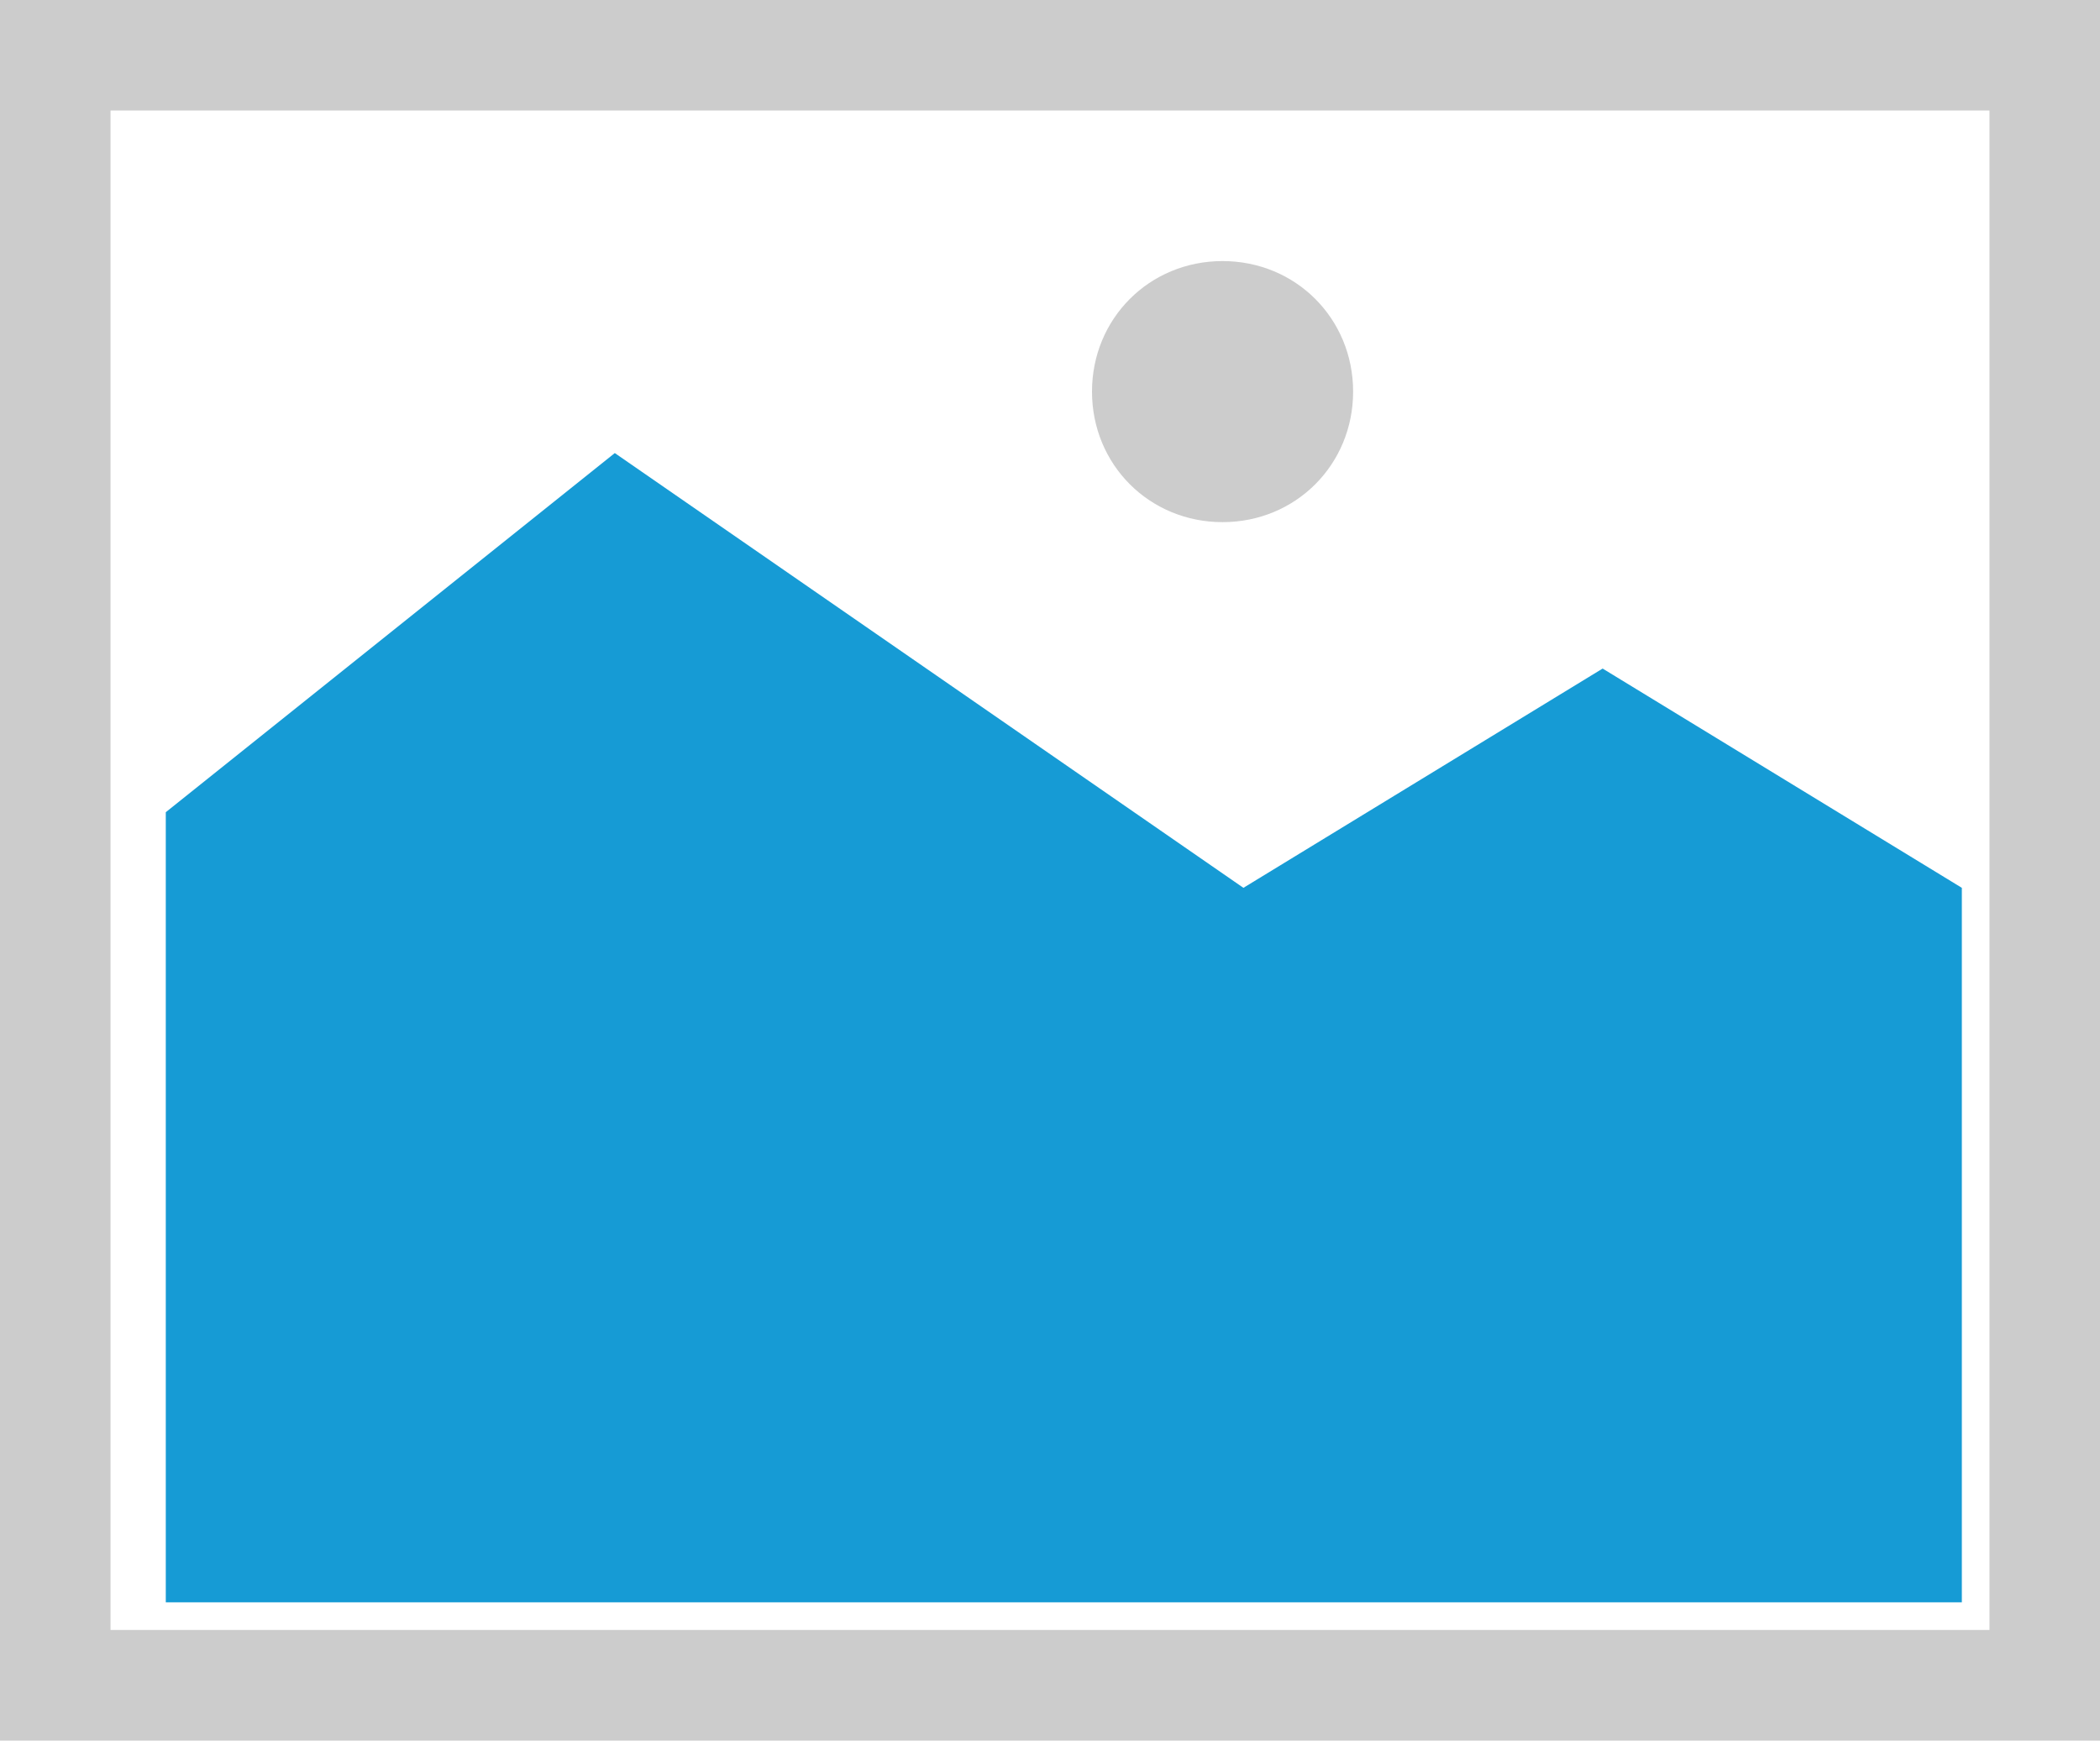
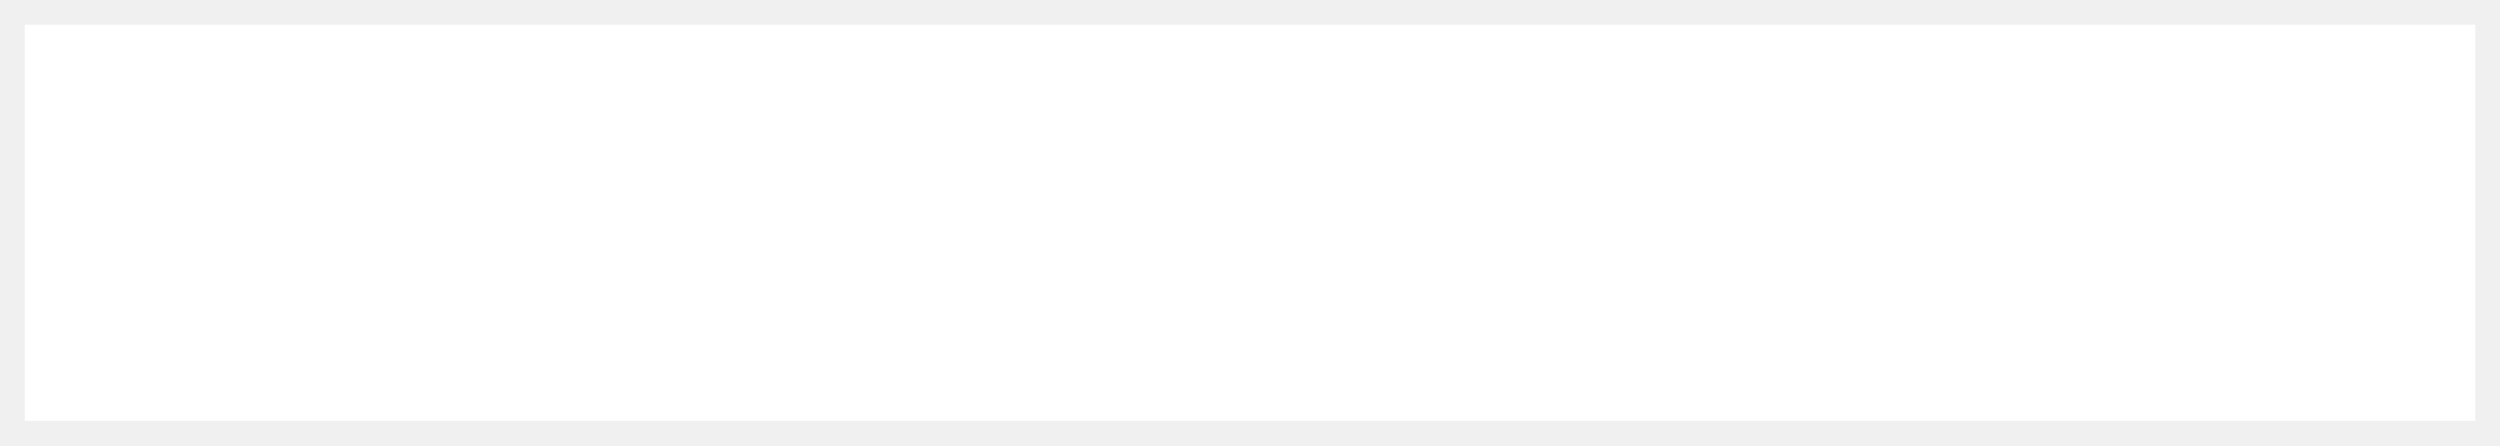
- <svg xmlns="http://www.w3.org/2000/svg" version="1.1" width="76px" height="63px">
-   <g transform="matrix(1 0 0 1 -3104 -3461 )">
-     <path d="M 3104 3461  L 3180 3461  L 3180 3524  L 3104 3524  L 3104 3461  " fill-rule="nonzero" fill="#cccccc" stroke="none" />
-     <path d="M 3108 3465  L 3176 3465  L 3176 3520  L 3108 3520  L 3108 3465  " fill-rule="nonzero" fill="#ffffff" stroke="none" />
-     <path d="M 3148.245 3479.9  C 3145.599 3479.9  3143.52 3477.821  3143.52 3475.175  C 3143.52 3472.529  3145.599 3470.45  3148.245 3470.45  C 3150.891 3470.45  3152.97 3472.529  3152.97 3475.175  C 3152.97 3477.821  3150.891 3479.9  3148.245 3479.9  " fill-rule="nonzero" fill="#cccccc" stroke="none" />
-     <path d="M 3110 3519  L 3110 3490.4  L 3126.25 3477.4  L 3149 3493.137  L 3162 3485.2  L 3175 3493.137  L 3175 3519  L 3110 3519  " fill-rule="nonzero" fill="#169bd5" stroke="none" />
+ <svg xmlns="http://www.w3.org/2000/svg" version="1.1" width="101px" height="18px">
+   <g transform="matrix(1 0 0 1 -2892 -1316 )">
+     <path d="M 2893 1317  L 2992 1317  L 2992 1333  L 2893 1333  L 2893 1317  Z " fill-rule="nonzero" fill="#ffffff" stroke="none" />
  </g>
</svg>
